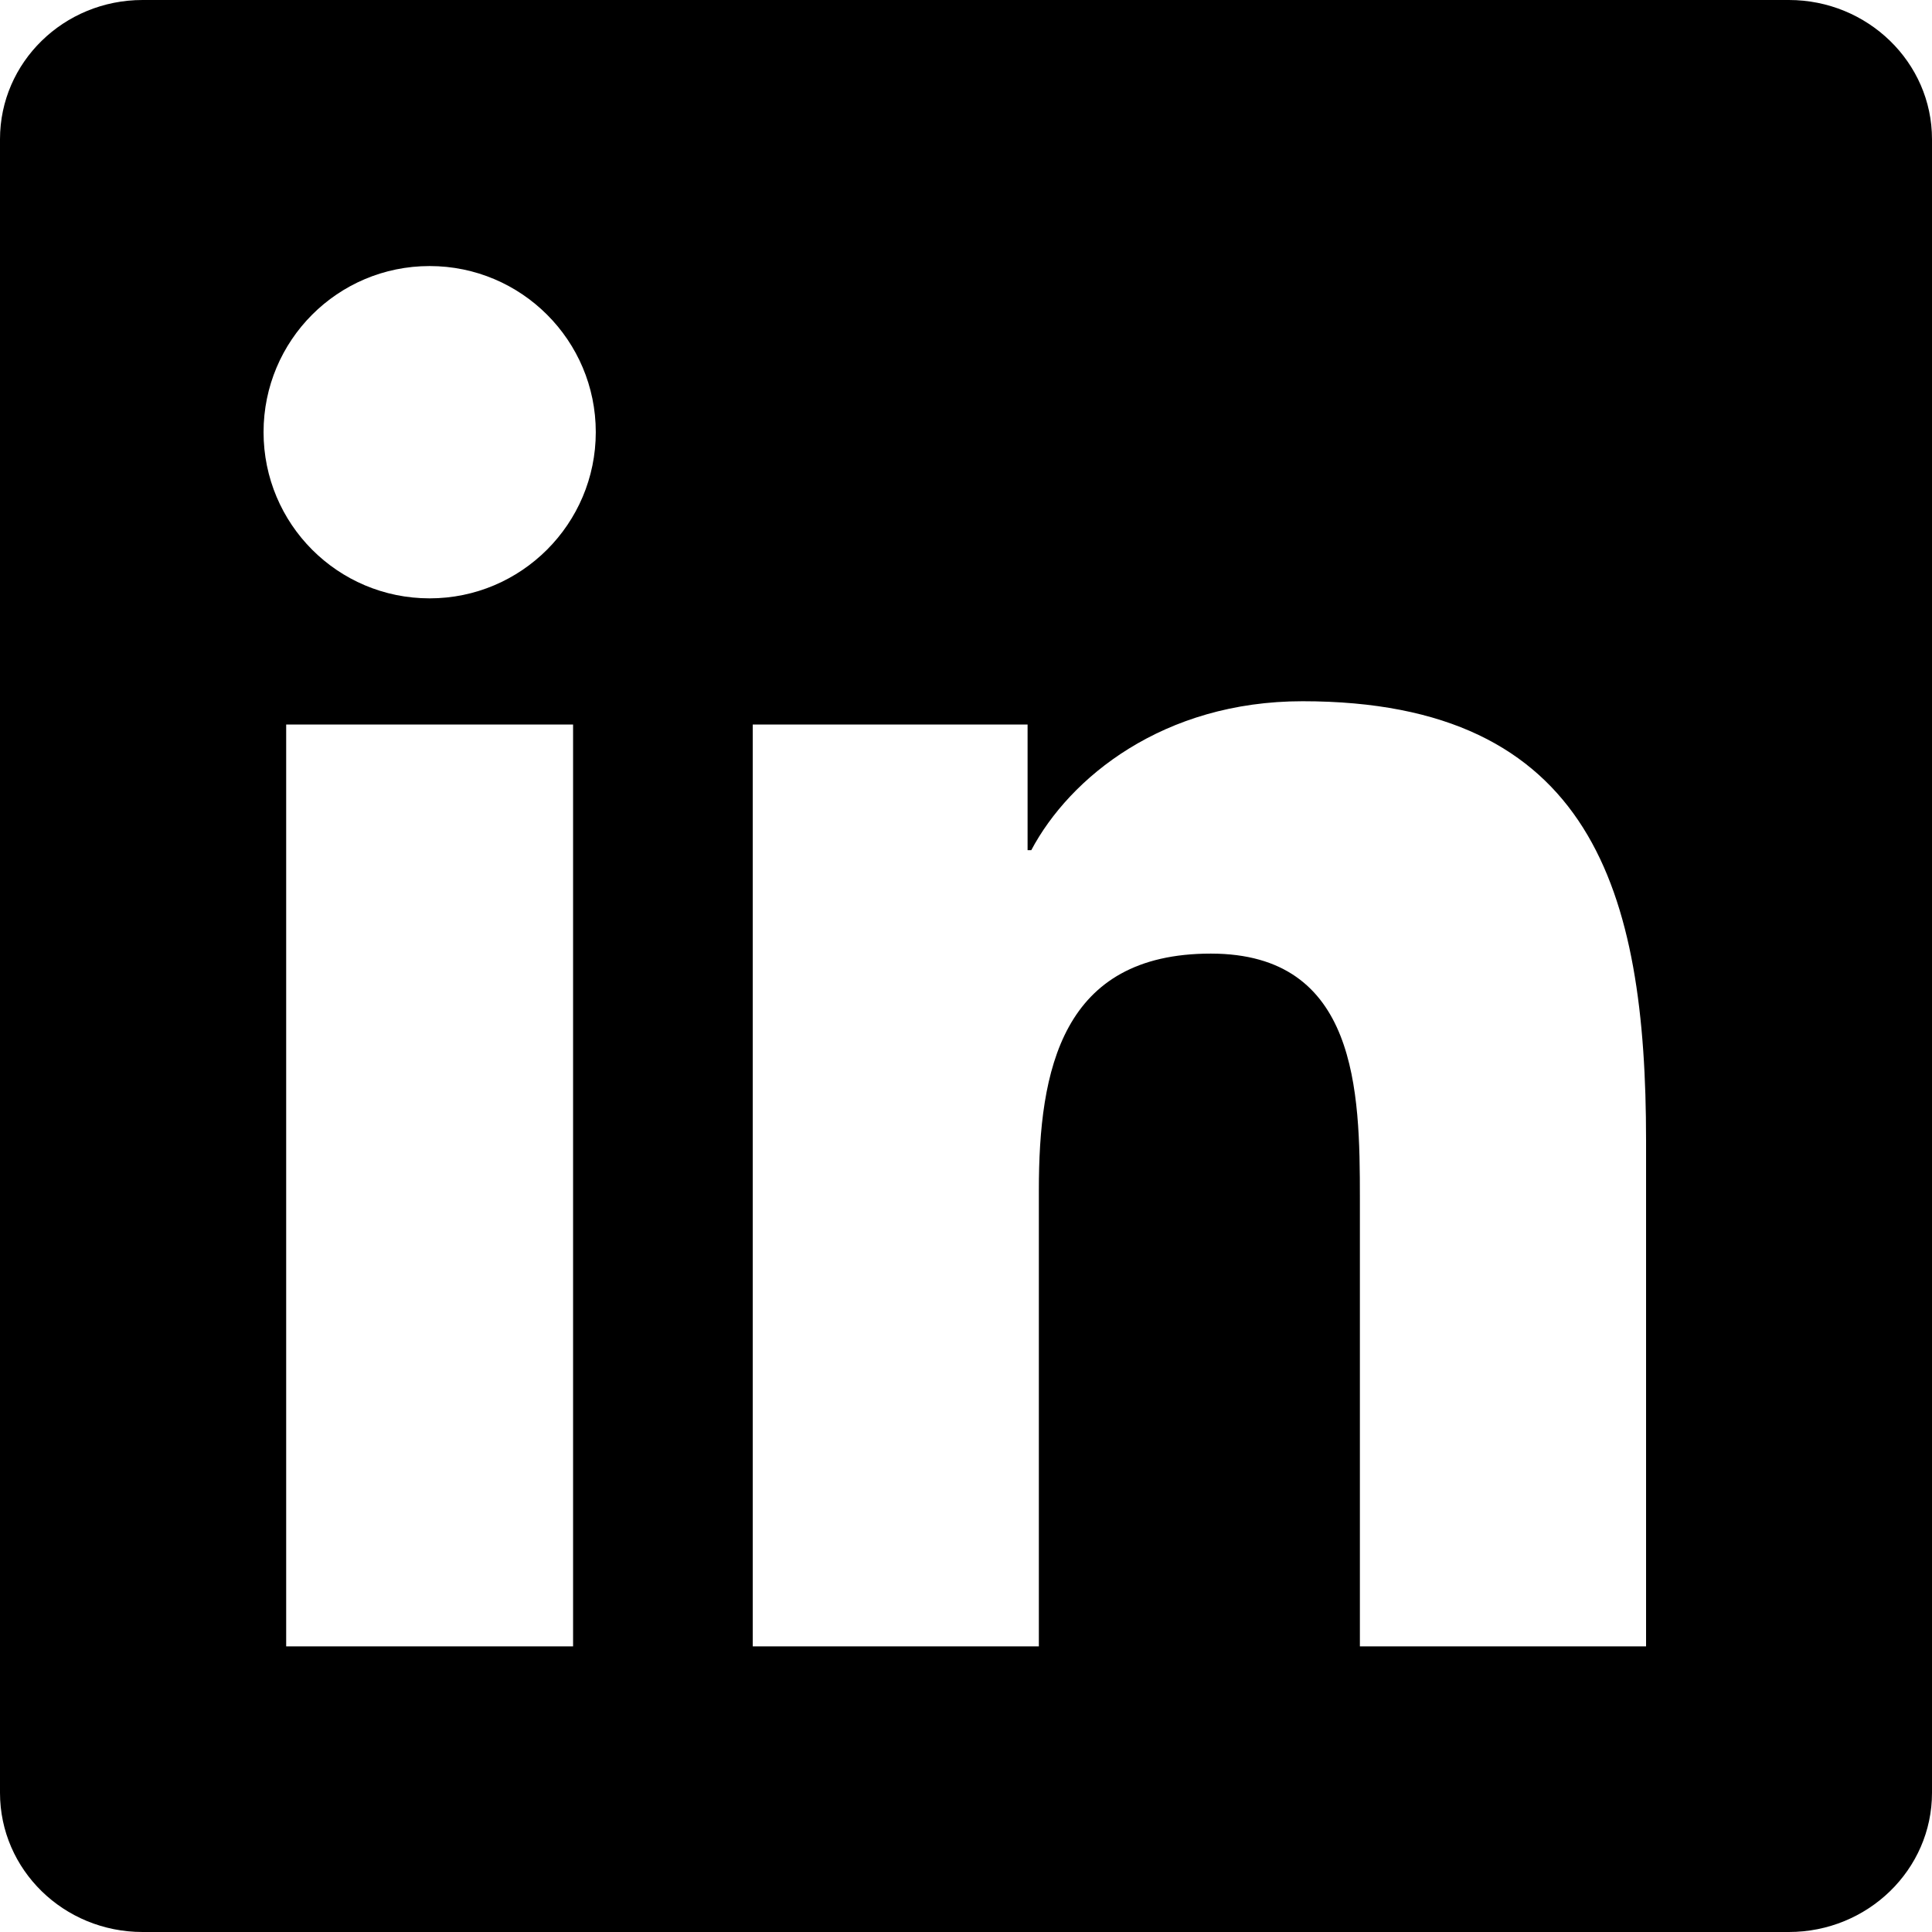
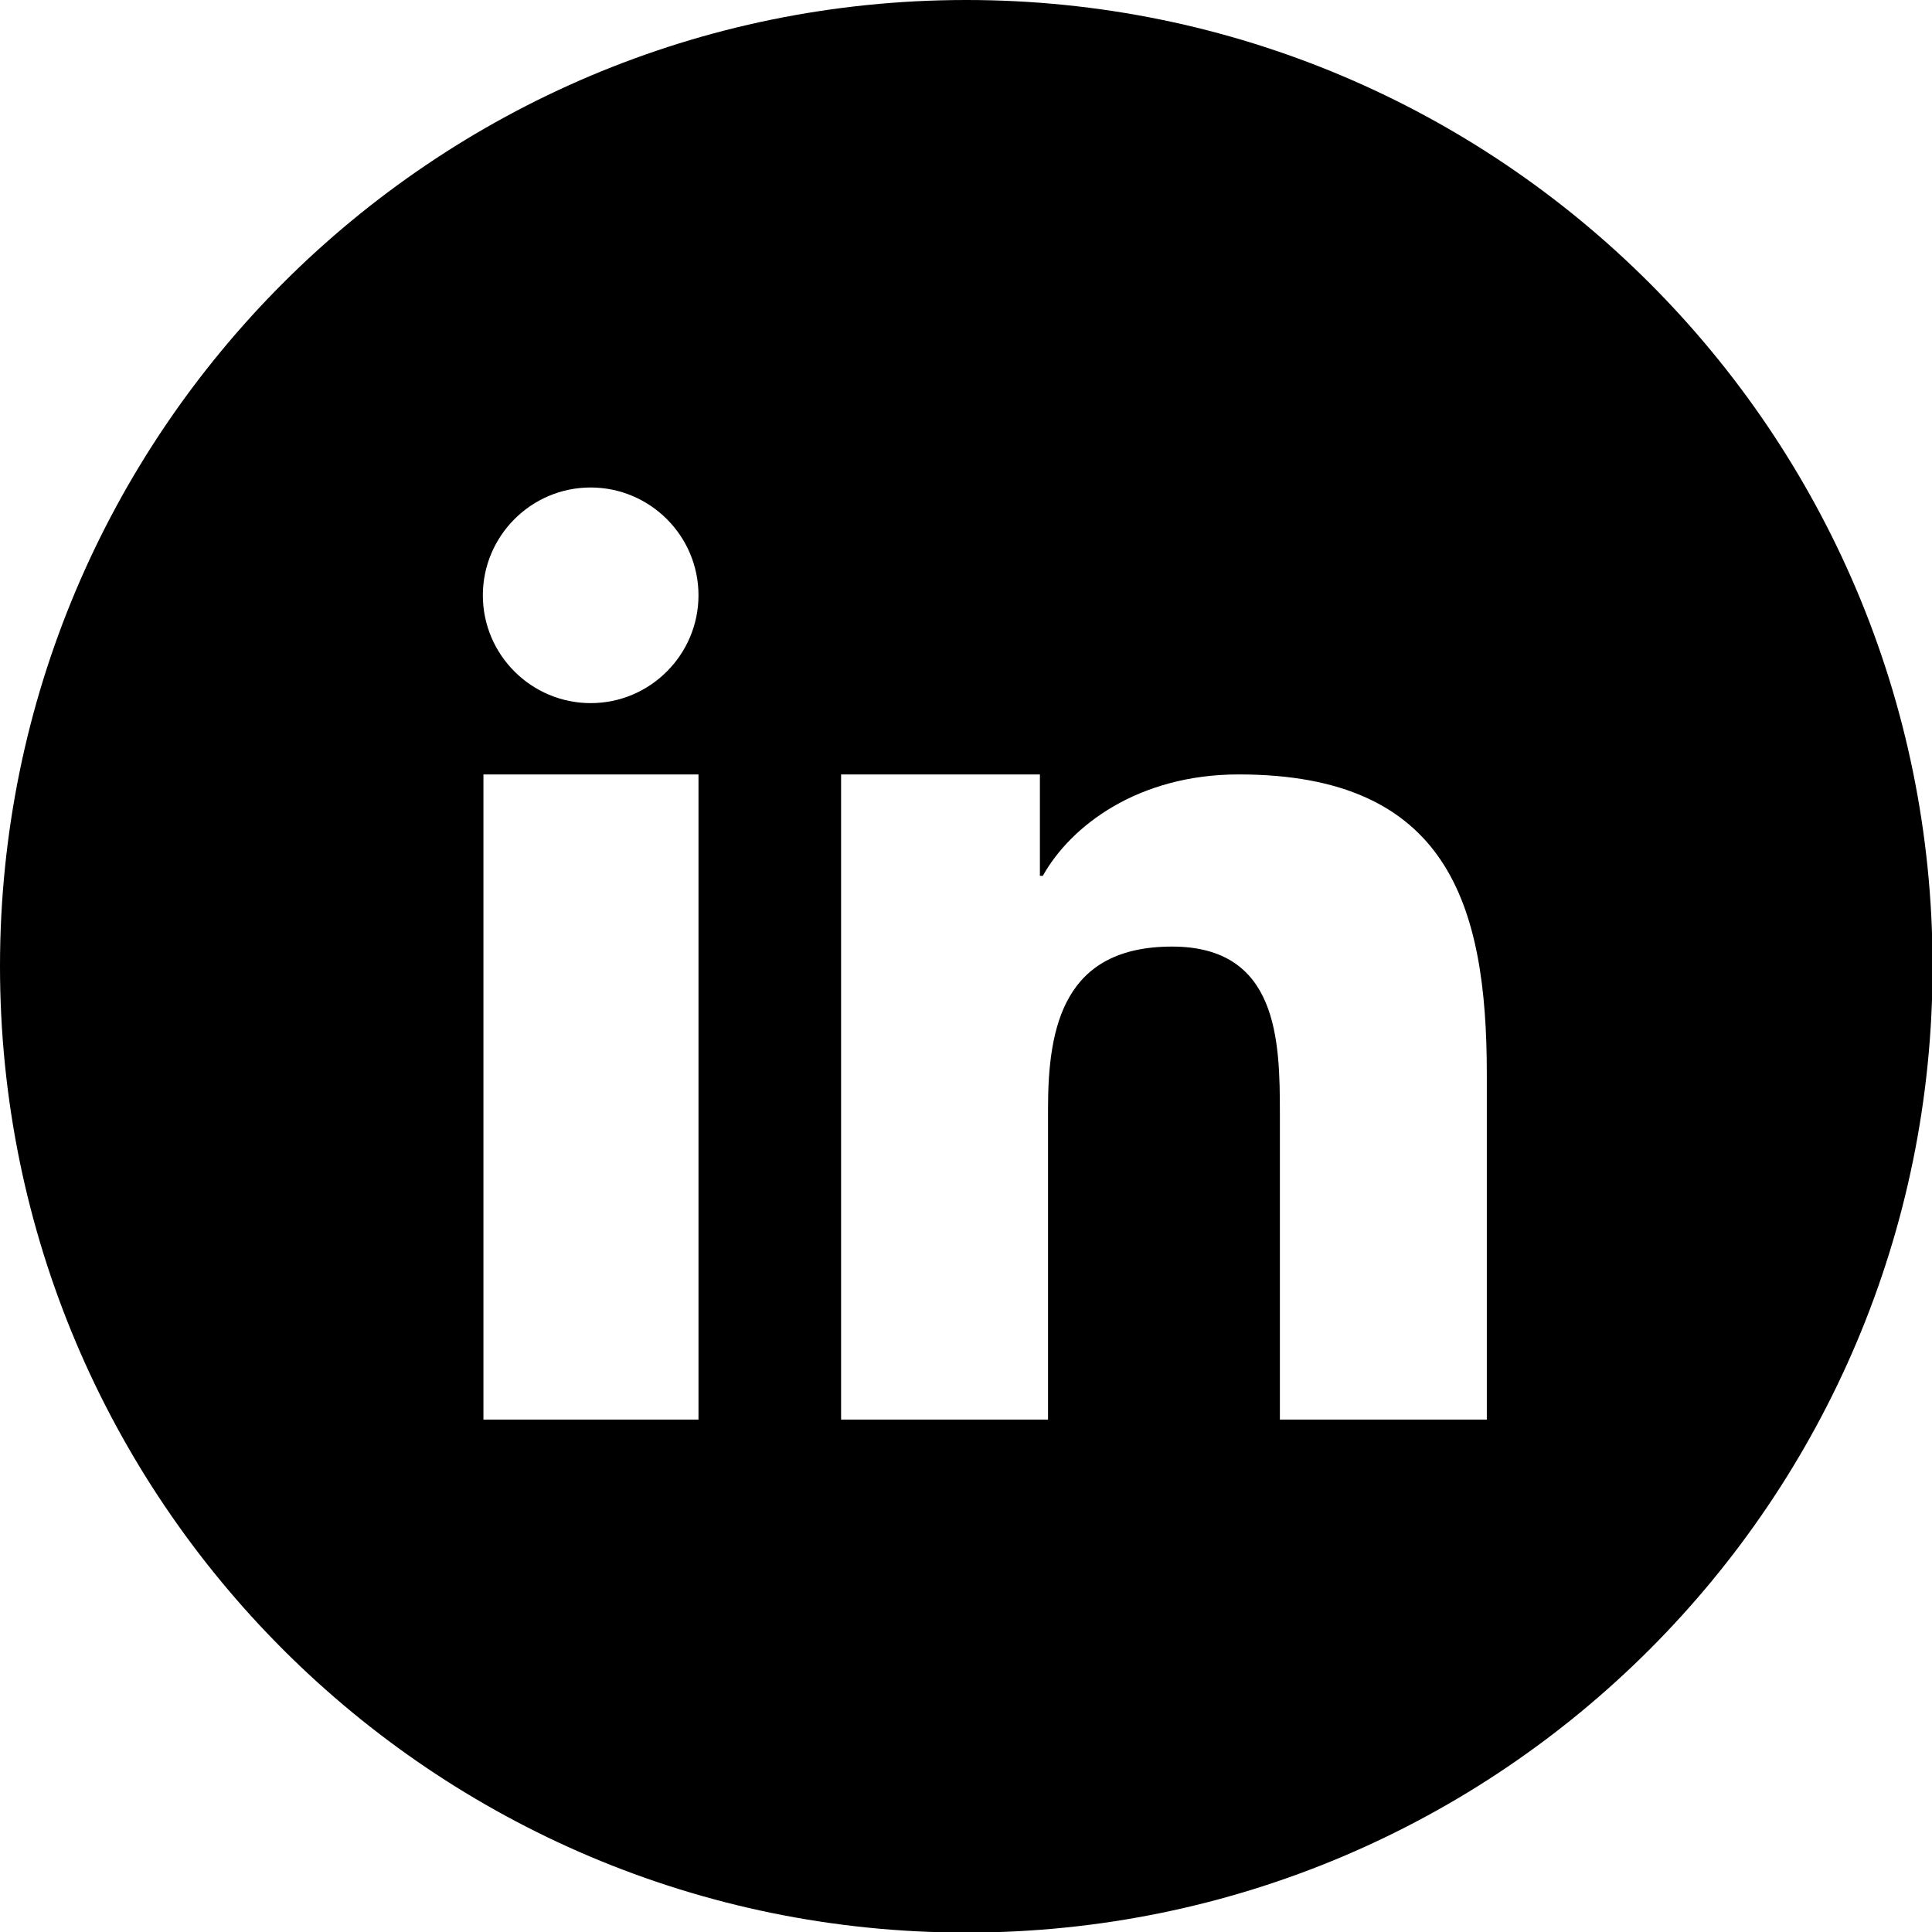
- <svg xmlns="http://www.w3.org/2000/svg" role="img" viewBox="0 0 24 24">
-   <path d="M20.447 20.452h-3.554v-5.569c0-1.328-.027-3.037-1.852-3.037-1.853 0-2.136 1.445-2.136 2.939v5.667H9.351V9h3.414v1.561h.046c.477-.9 1.637-1.85 3.37-1.85 3.601 0 4.267 2.37 4.267 5.455v6.286zM5.337 7.433c-1.144 0-2.063-.926-2.063-2.065 0-1.138.92-2.063 2.063-2.063 1.14 0 2.064.925 2.064 2.063 0 1.139-.925 2.065-2.064 2.065zm1.782 13.019H3.555V9h3.564v11.452zM22.225 0H1.771C.792 0 0 .774 0 1.729v20.542C0 23.227.792 24 1.771 24h20.451C23.2 24 24 23.227 24 22.271V1.729C24 .774 23.2 0 22.222 0h.003z" />
+ <svg xmlns="http://www.w3.org/2000/svg" viewBox="0 0 3333 3333" shape-rendering="geometricPrecision" text-rendering="geometricPrecision" image-rendering="optimizeQuality" fill-rule="evenodd" clip-rule="evenodd">
+   <path d="M1667 0c920 0 1667 746 1667 1667 0 920-746 1667-1667 1667C747 3334 0 2588 0 1667 0 747 746 0 1667 0zm-215 1336h342v175h5c48-86 164-175 338-175 361 0 428 225 428 517v596h-357v-528c0-126-3-288-186-288-186 0-214 137-214 279v537h-357V1336zm-247-309c0 102-83 186-186 186-102 0-186-83-186-186 0-102 83-186 186-186 102 0 186 83 186 186zm-371 309h371v1113H834V1336z" />
</svg>
